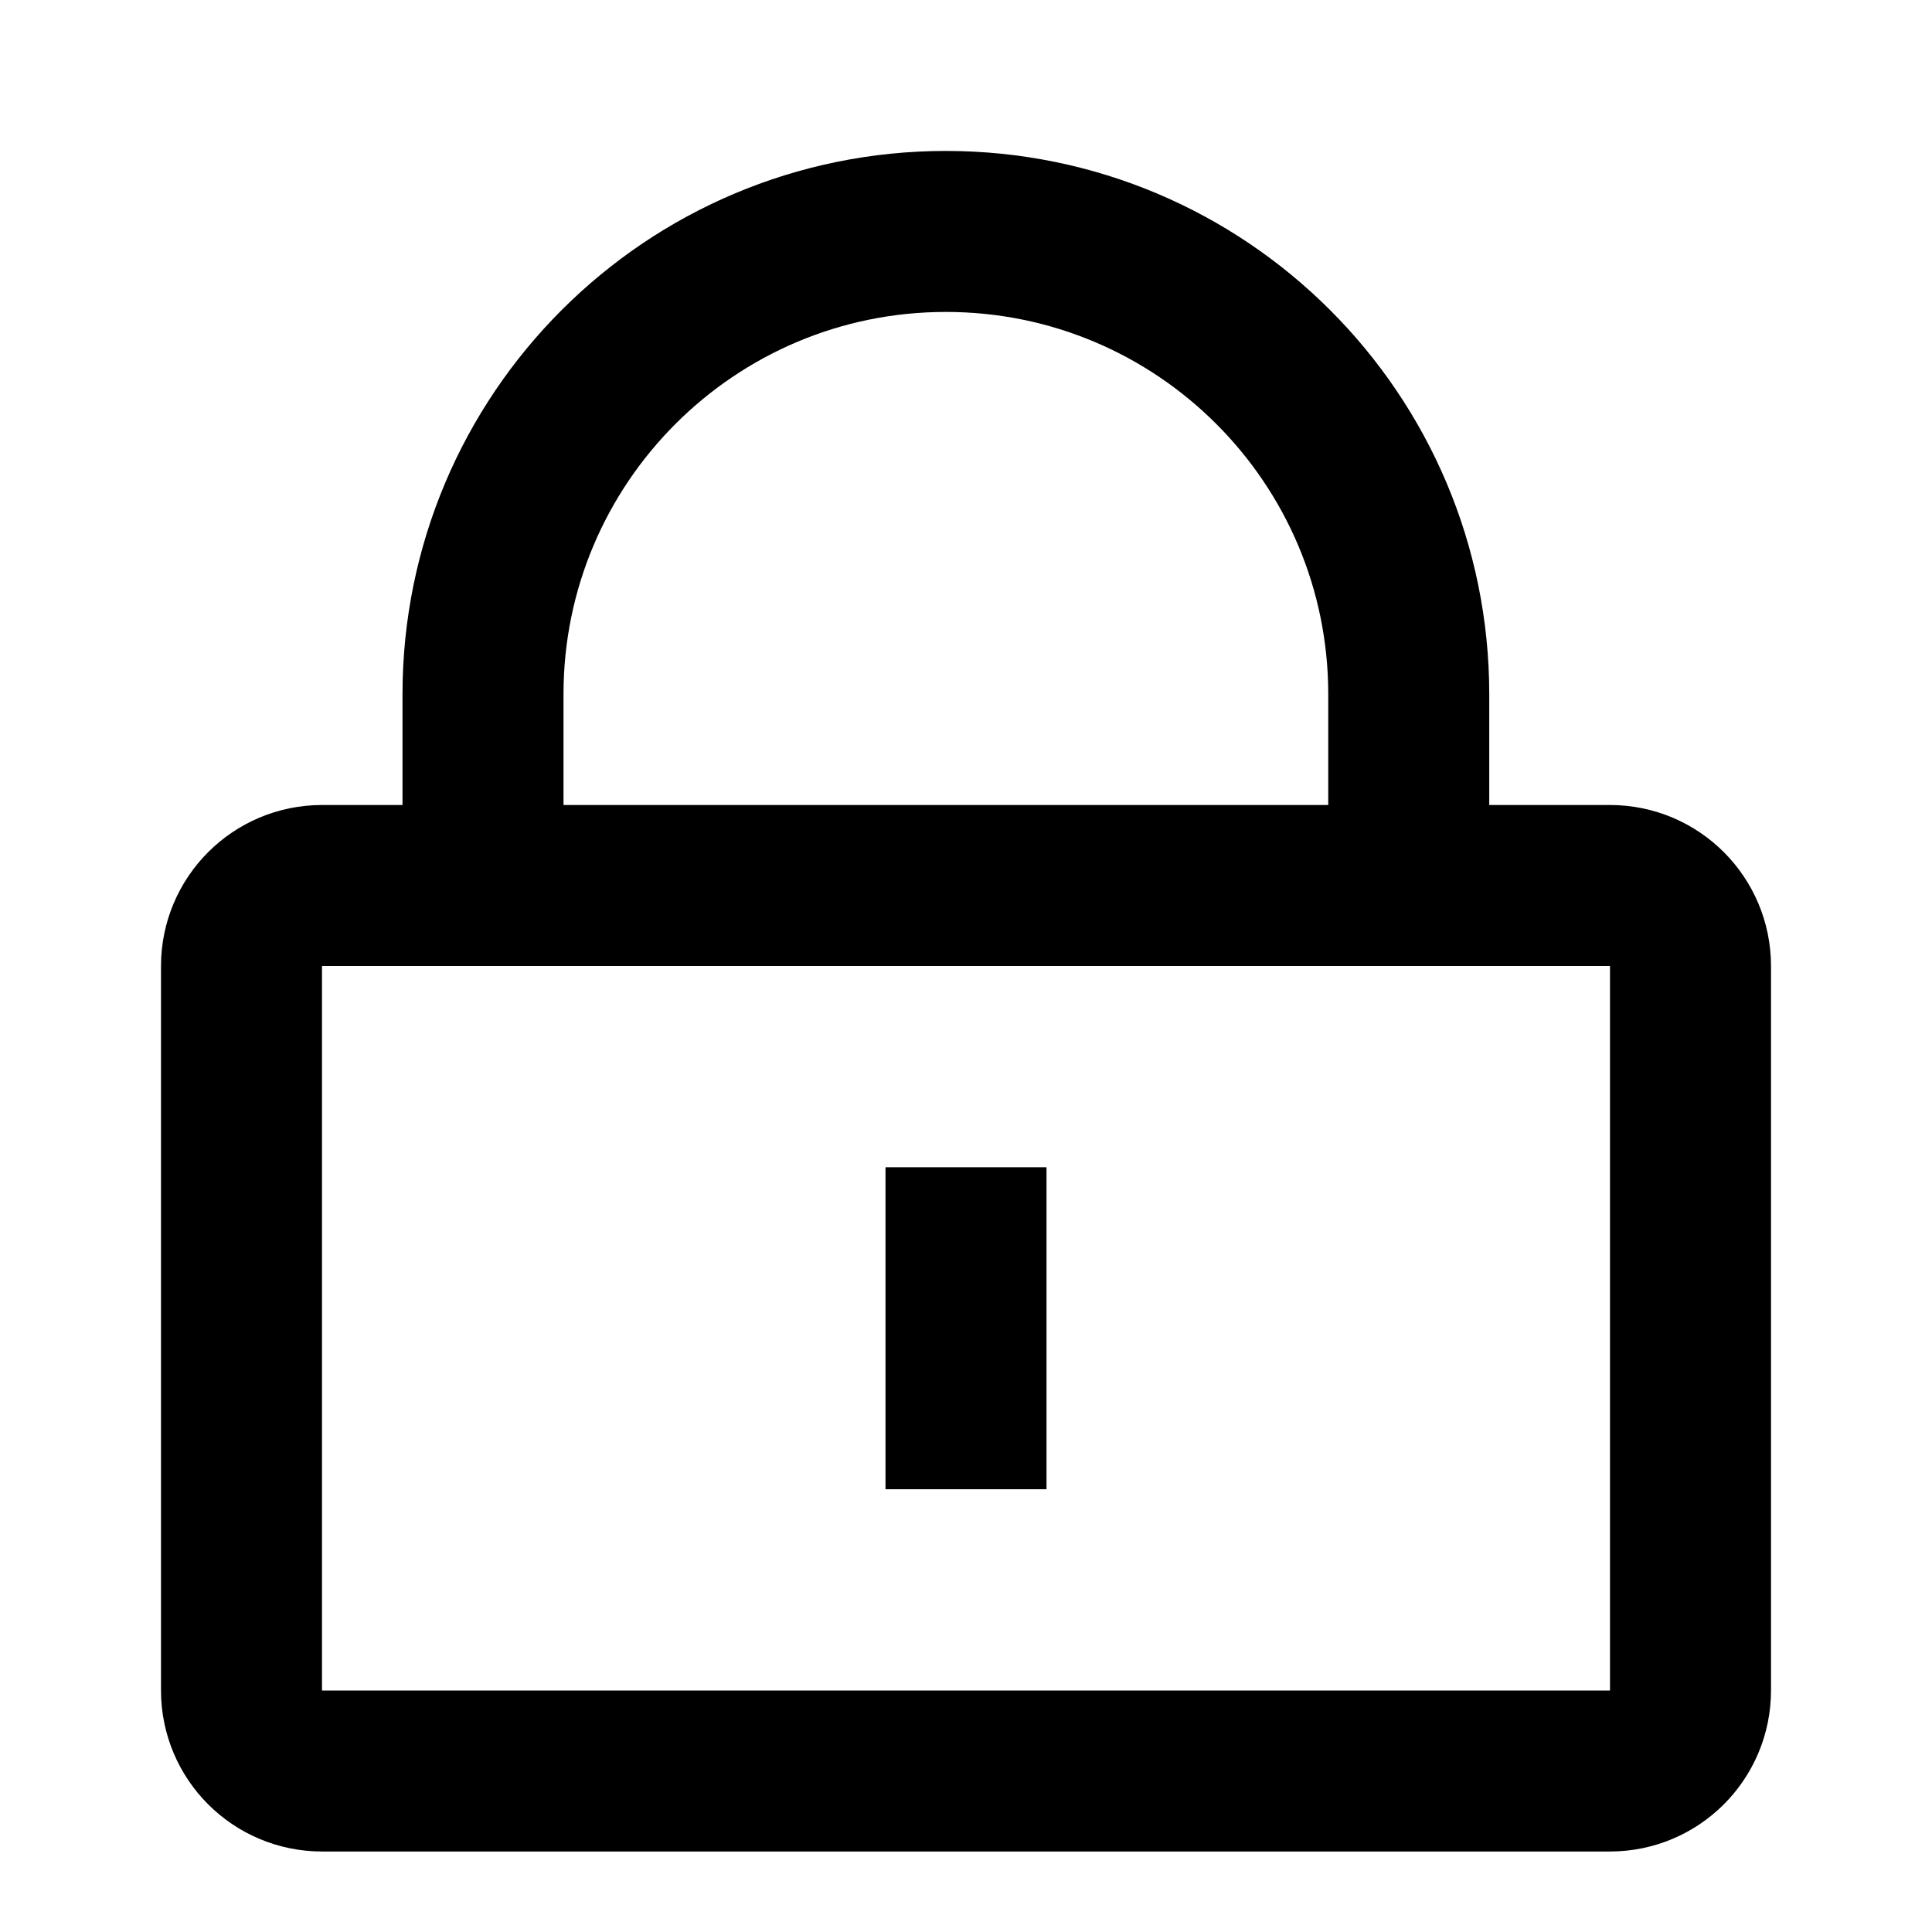
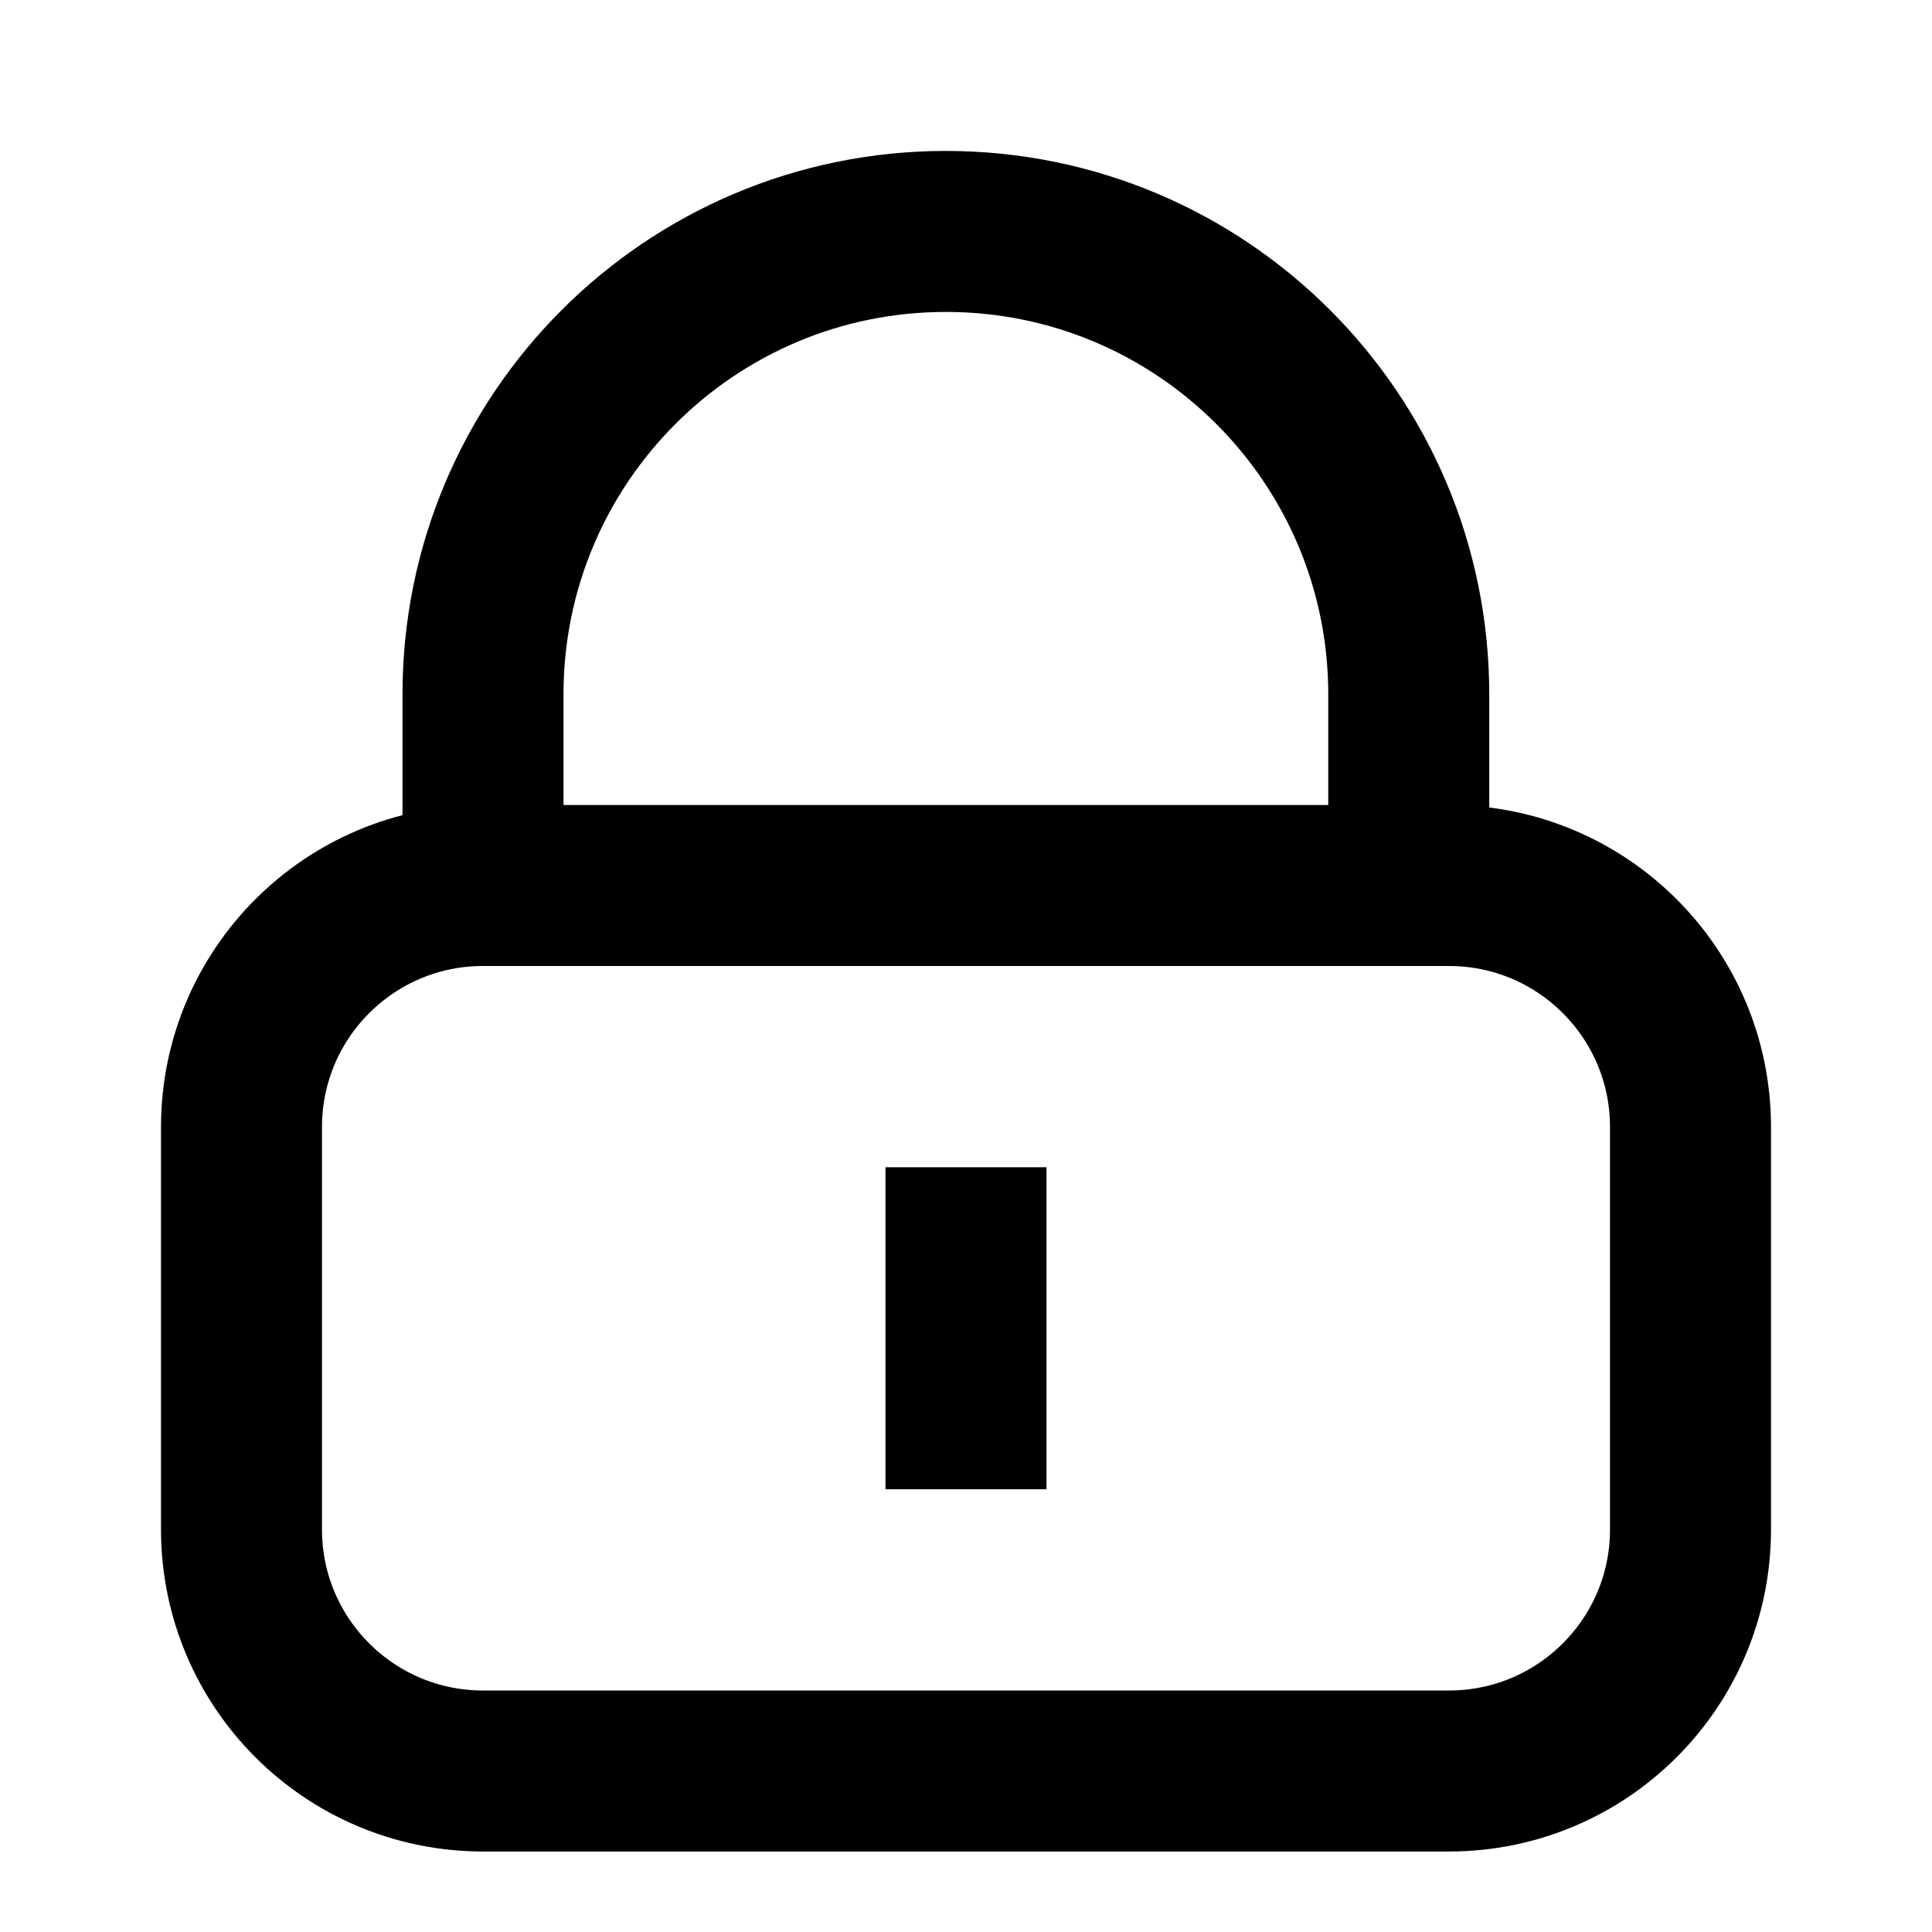
<svg xmlns="http://www.w3.org/2000/svg" width="24" height="24" viewBox="0 0 24 24" fill="none">
-   <rect x="3" y="11" width="18" height="11" rx="1" stroke-width="2" stroke-linecap="round" stroke-linejoin="round" stroke="black" />
+   <rect x="3" y="11" width="18" height="11" rx="3" stroke-width="2" stroke-linecap="round" stroke-linejoin="round" stroke="black" />
  <path d="M17.5 11V8.625C17.5 5.449 14.926 2.875 11.75 2.875C8.574 2.875 6 5.449 6 8.625V11" stroke-width="2" stroke-linecap="round" stroke-linejoin="round" stroke="black" />
  <path d="M12 18.5V14.5C12 14.5 12 14.5 12 14.5C12 14.5 12 14.5 12 14.5V18.5C12 18.5 12 18.5 12 18.5C12 18.5 12 18.5 12 18.5Z" stroke-width="2" stroke-linecap="round" stroke="black" />
</svg>
